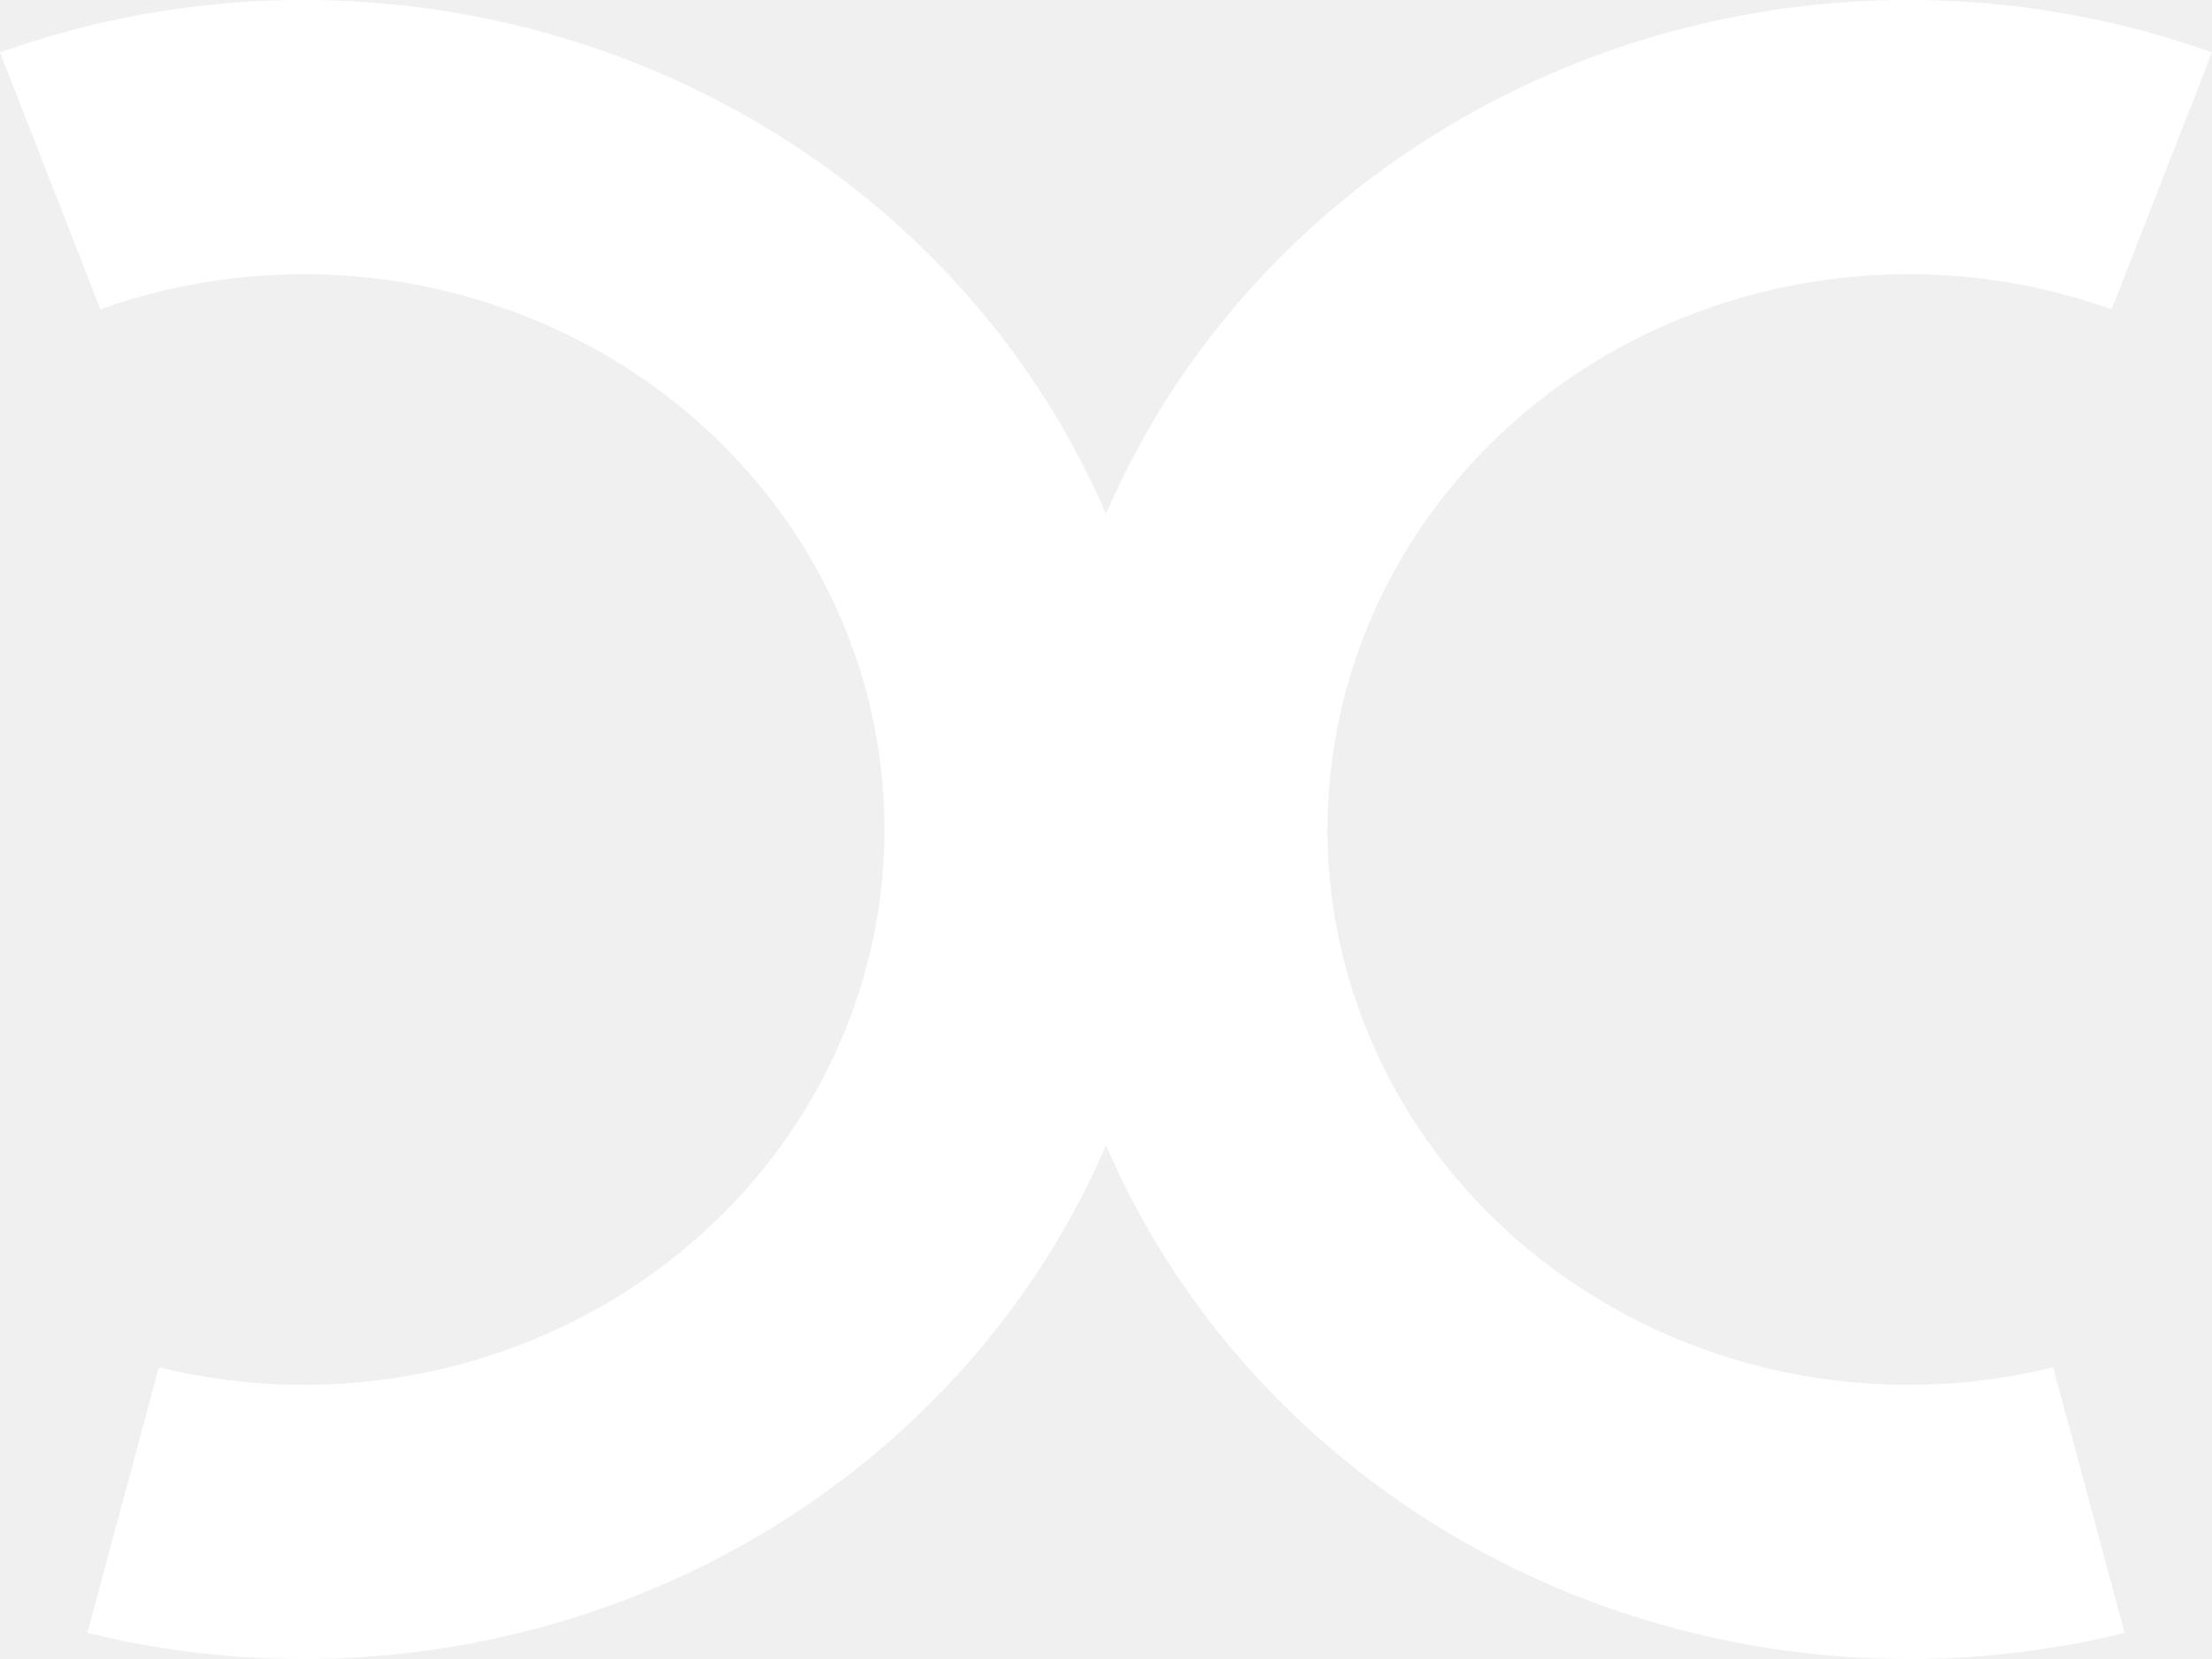
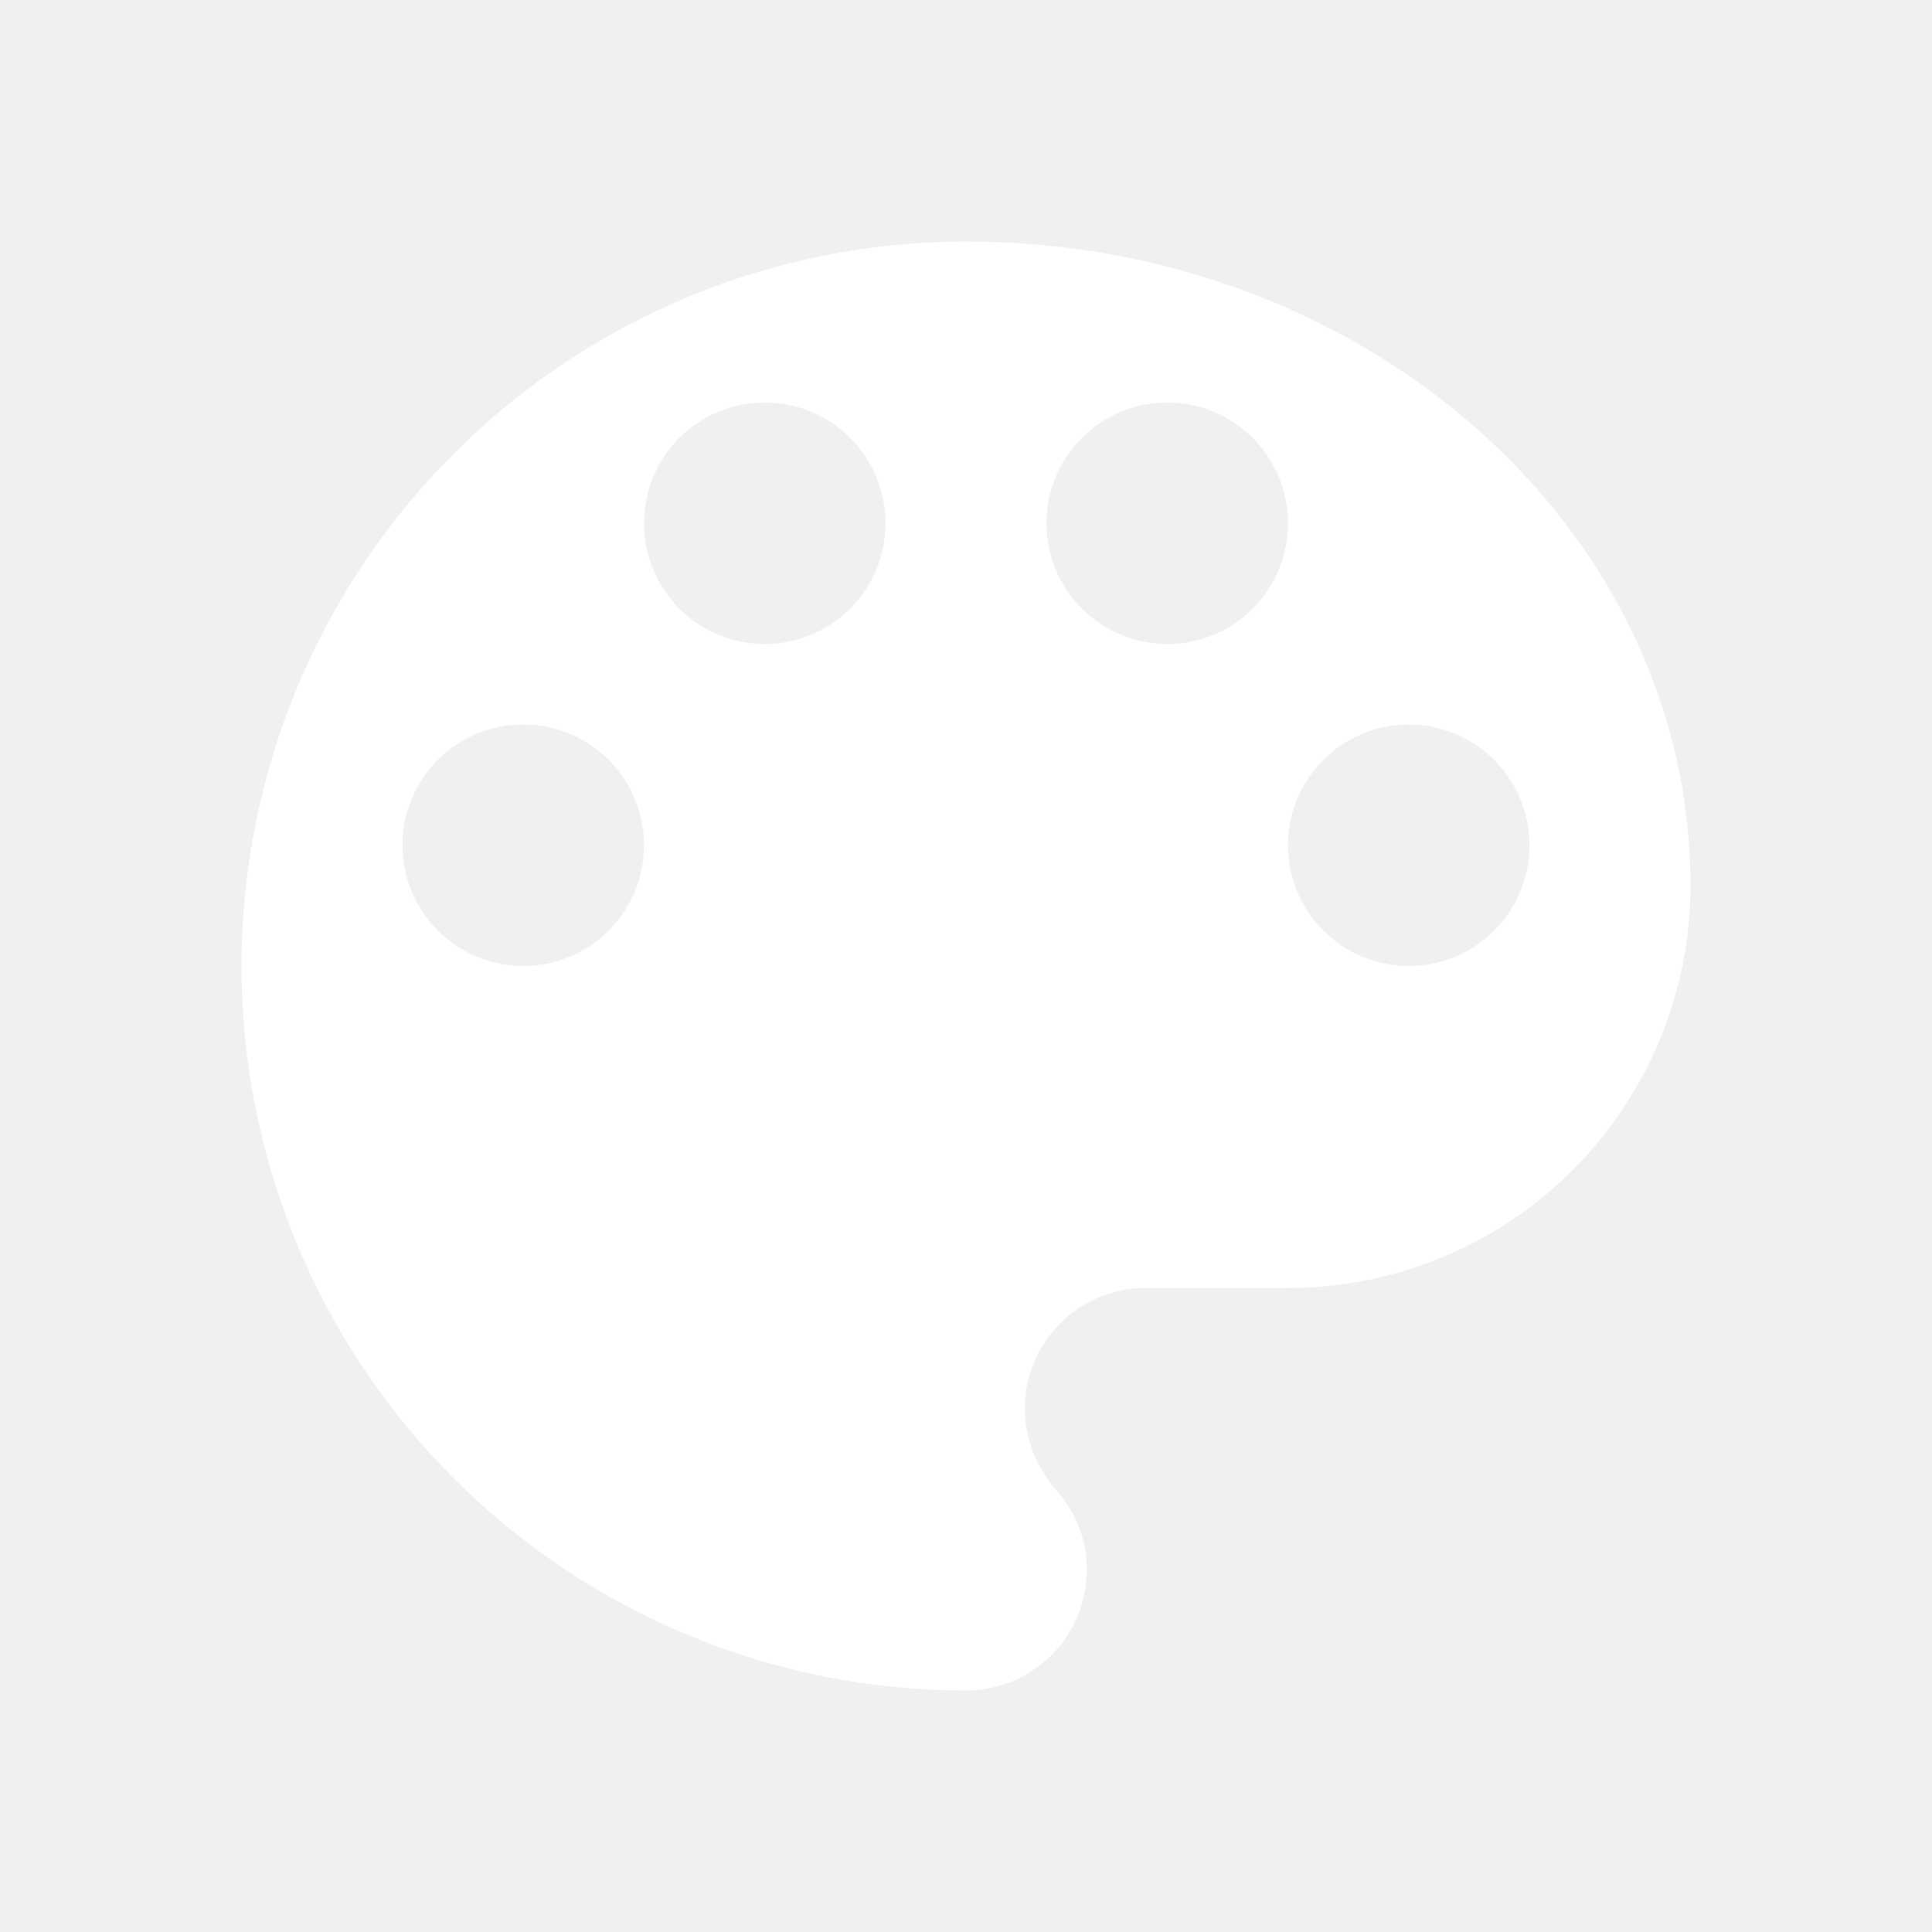
- <svg xmlns="http://www.w3.org/2000/svg" width="16" height="12" viewBox="0 0 16 12" version="1.1">
-   <g fill="#ffffff">
-     <path d="M0.632 11.811C1.586 12.046 2.585 12.062 3.547 11.859C4.51 11.656 5.409 11.24 6.171 10.643C6.934 10.046 7.538 9.287 7.937 8.425C8.335 7.563 8.515 6.624 8.463 5.683C8.411 4.742 8.128 3.827 7.637 3.01C7.146 2.193 6.461 1.498 5.637 0.982C4.813 0.465 3.873 0.142 2.894 0.037C1.914 -0.068 0.923 0.05 0 0.379L0.726 2.237C1.344 2.016 2.008 1.938 2.663 2.008C3.319 2.078 3.948 2.295 4.5 2.64C5.051 2.986 5.51 3.451 5.839 3.998C6.168 4.545 6.357 5.158 6.392 5.788C6.427 6.418 6.306 7.047 6.039 7.623C5.773 8.2 5.368 8.709 4.857 9.109C4.347 9.508 3.745 9.787 3.101 9.923C2.457 10.059 1.788 10.047 1.149 9.89L0.632 11.811Z" />
-     <path d="M15.368 11.811C14.414 12.046 13.415 12.062 12.453 11.859C11.49 11.656 10.591 11.24 9.829 10.643C9.066 10.046 8.462 9.287 8.063 8.425C7.665 7.563 7.485 6.624 7.537 5.683C7.589 4.742 7.872 3.827 8.363 3.01C8.854 2.193 9.539 1.498 10.363 0.982C11.187 0.465 12.127 0.142 13.106 0.037C14.086 -0.068 15.077 0.05 16 0.379L15.274 2.237C14.656 2.016 13.992 1.938 13.337 2.008C12.681 2.078 12.052 2.295 11.5 2.64C10.949 2.986 10.49 3.451 10.161 3.998C9.832 4.545 9.643 5.158 9.608 5.788C9.573 6.418 9.694 7.047 9.961 7.623C10.227 8.2 10.632 8.709 11.143 9.109C11.653 9.508 12.255 9.787 12.899 9.923C13.543 10.059 14.212 10.047 14.851 9.89L15.368 11.811Z" />
-   </g>
+ <svg xmlns="http://www.w3.org/2000/svg" width="24" height="24" viewBox="0 0 24 24" fill="none">
+   <path d="M17.5 12C17.102 12 16.721 11.842 16.439 11.561C16.158 11.279 16 10.898 16 10.5C16 10.102 16.158 9.721 16.439 9.439C16.721 9.158 17.102 9 17.5 9C17.898 9 18.279 9.158 18.561 9.439C18.842 9.721 19 10.102 19 10.5C19 10.898 18.842 11.279 18.561 11.561C18.279 11.842 17.898 12 17.5 12ZM14.5 8C14.102 8 13.721 7.842 13.439 7.561C13.158 7.279 13 6.898 13 6.5C13 6.102 13.158 5.721 13.439 5.439C13.721 5.158 14.102 5 14.5 5C14.898 5 15.279 5.158 15.561 5.439C15.842 5.721 16 6.102 16 6.5C16 6.898 15.842 7.279 15.561 7.561C15.279 7.842 14.898 8 14.5 8ZM9.5 8C9.102 8 8.721 7.842 8.439 7.561C8.158 7.279 8 6.898 8 6.5C8 6.102 8.158 5.721 8.439 5.439C8.721 5.158 9.102 5 9.5 5C9.898 5 10.279 5.158 10.561 5.439C10.842 5.721 11 6.102 11 6.5C11 6.898 10.842 7.279 10.561 7.561C10.279 7.842 9.898 8 9.5 8ZM6.5 12C6.102 12 5.721 11.842 5.439 11.561C5.158 11.279 5 10.898 5 10.5C5 10.102 5.158 9.721 5.439 9.439C5.721 9.158 6.102 9 6.5 9C6.898 9 7.279 9.158 7.561 9.439C7.842 9.721 8 10.102 8 10.5C8 10.898 7.842 11.279 7.561 11.561C7.279 11.842 6.898 12 6.5 12ZM12 3C9.613 3 7.324 3.948 5.636 5.636C3.948 7.324 3 9.613 3 12C3 14.387 3.948 16.676 5.636 18.364C7.324 20.052 9.613 21 12 21C12.398 21 12.779 20.842 13.061 20.561C13.342 20.279 13.5 19.898 13.5 19.5C13.5 19.11 13.35 18.76 13.11 18.5C12.88 18.23 12.73 17.88 12.73 17.5C12.73 17.102 12.888 16.721 13.169 16.439C13.451 16.158 13.832 16 14.23 16H16C17.326 16 18.598 15.473 19.535 14.536C20.473 13.598 21 12.326 21 11C21 6.58 16.97 3 12 3Z" fill="white" />
</svg>
